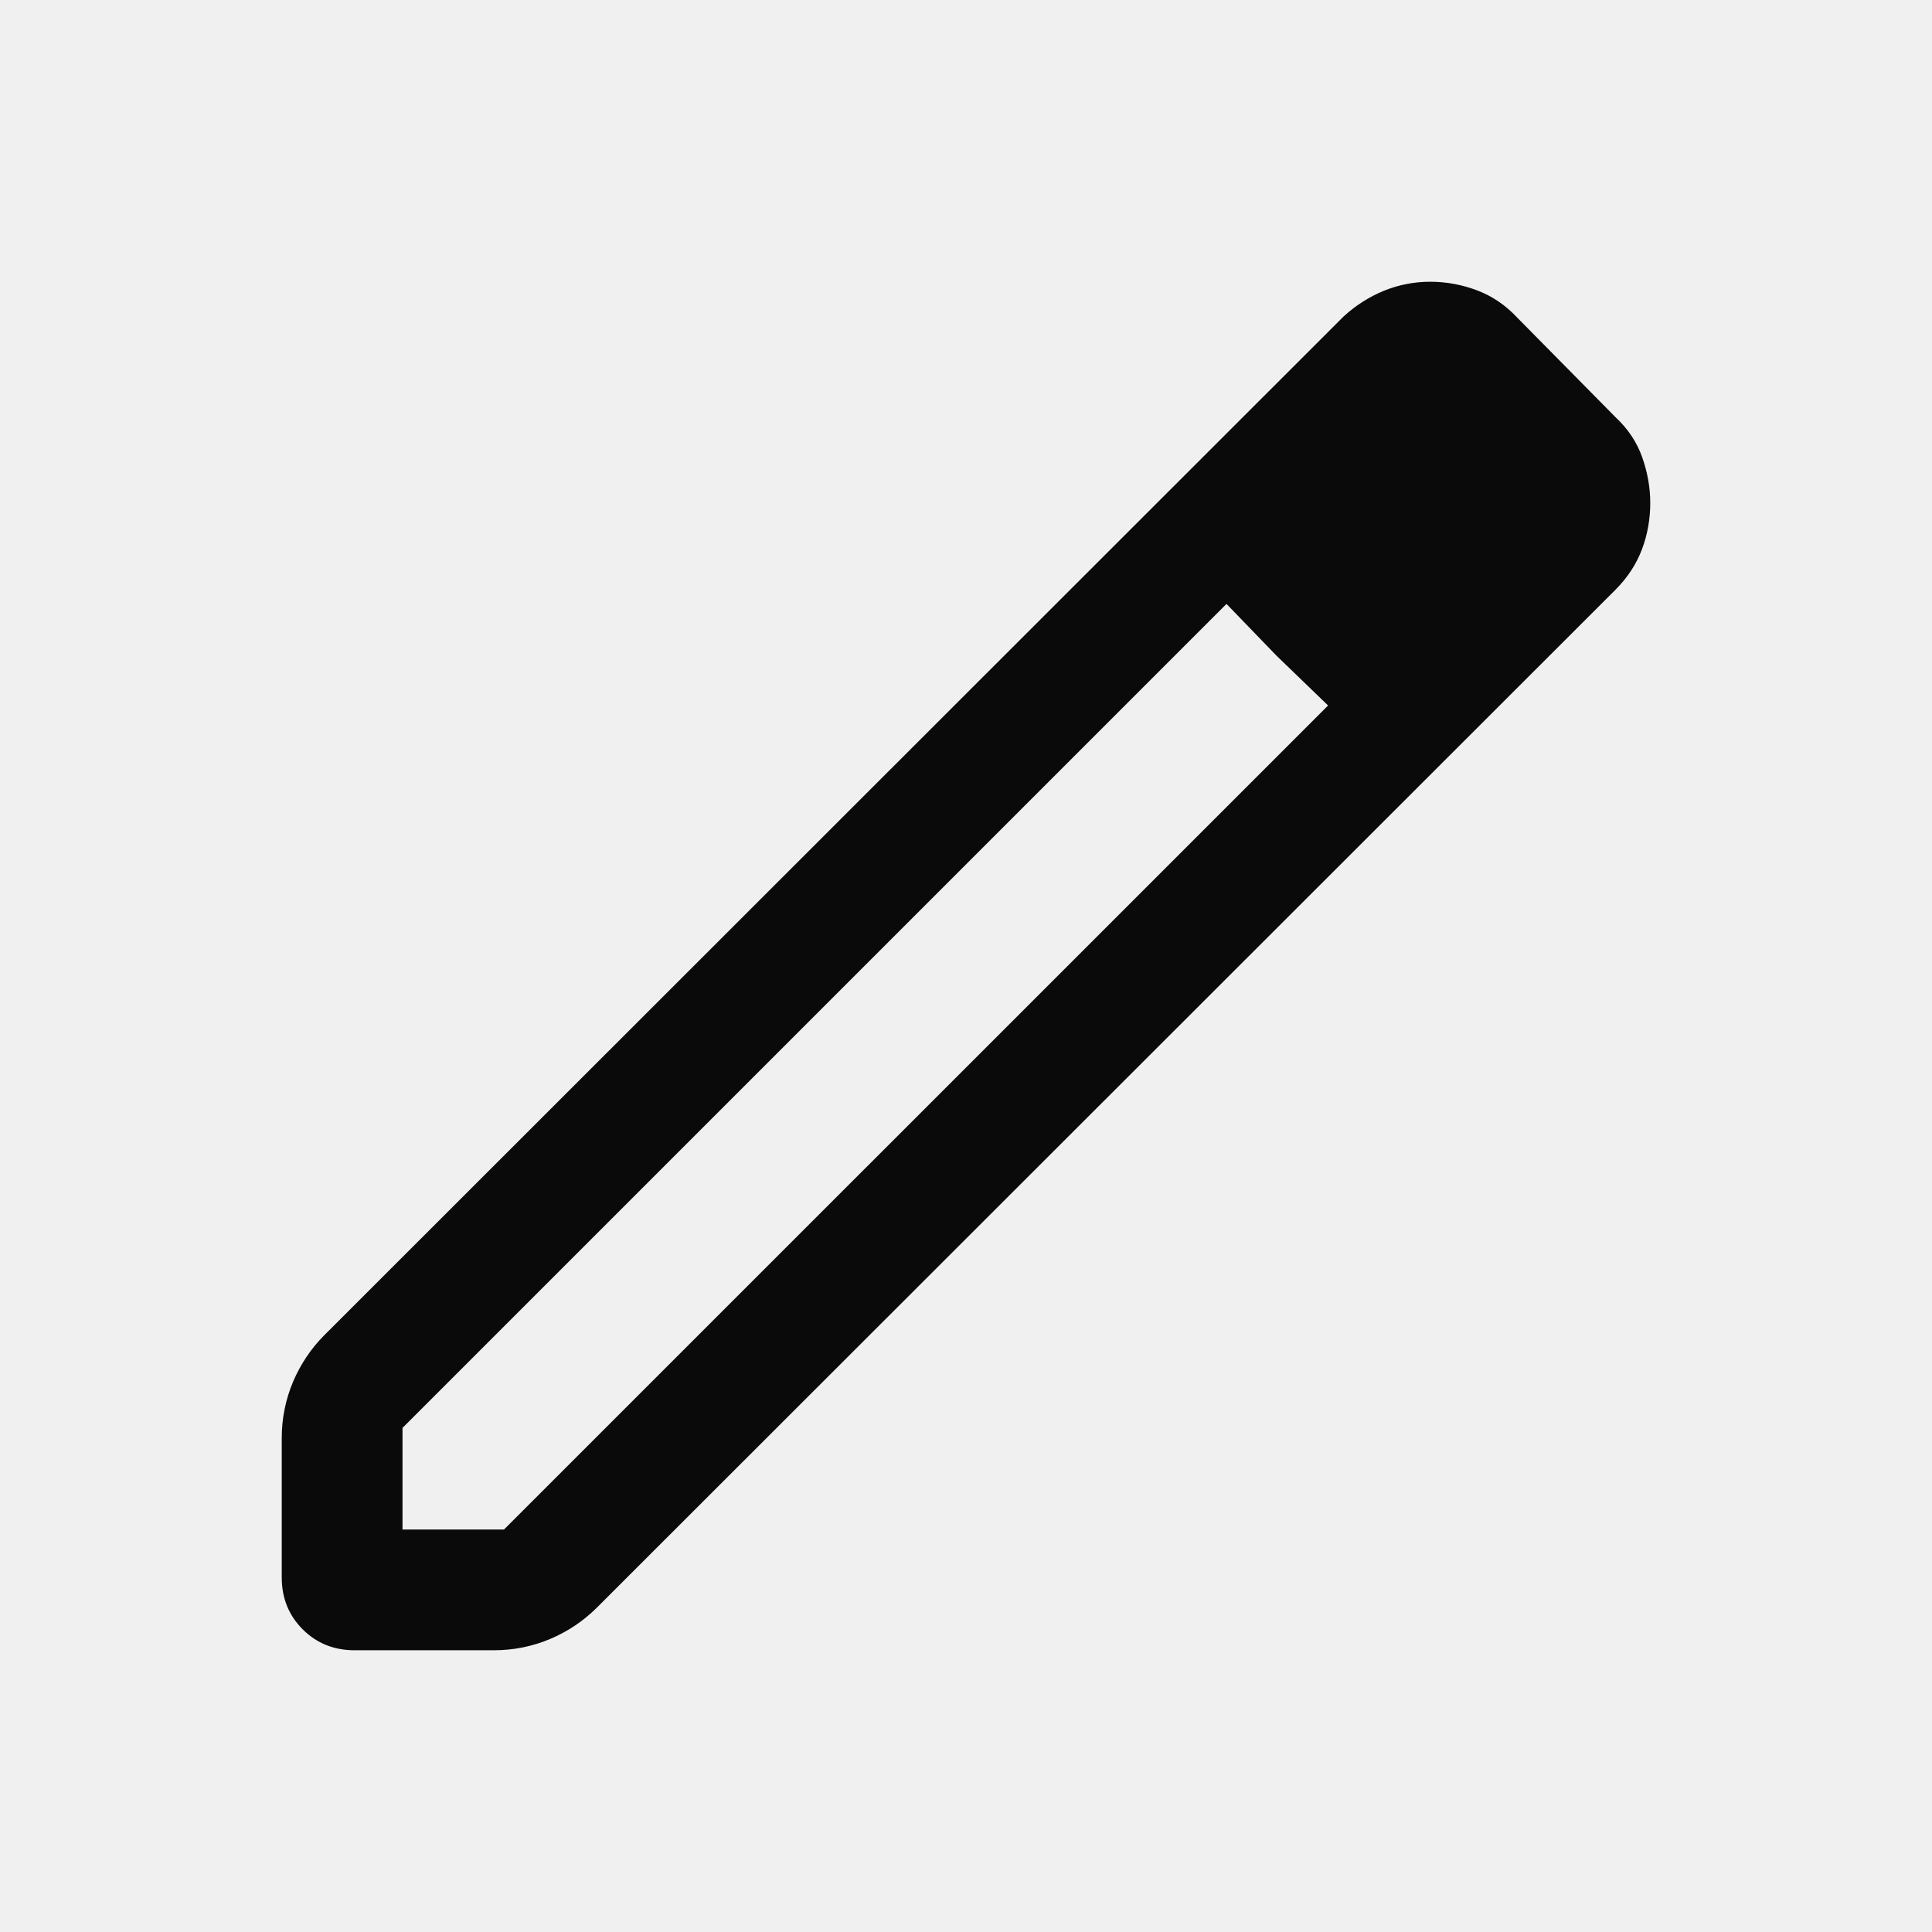
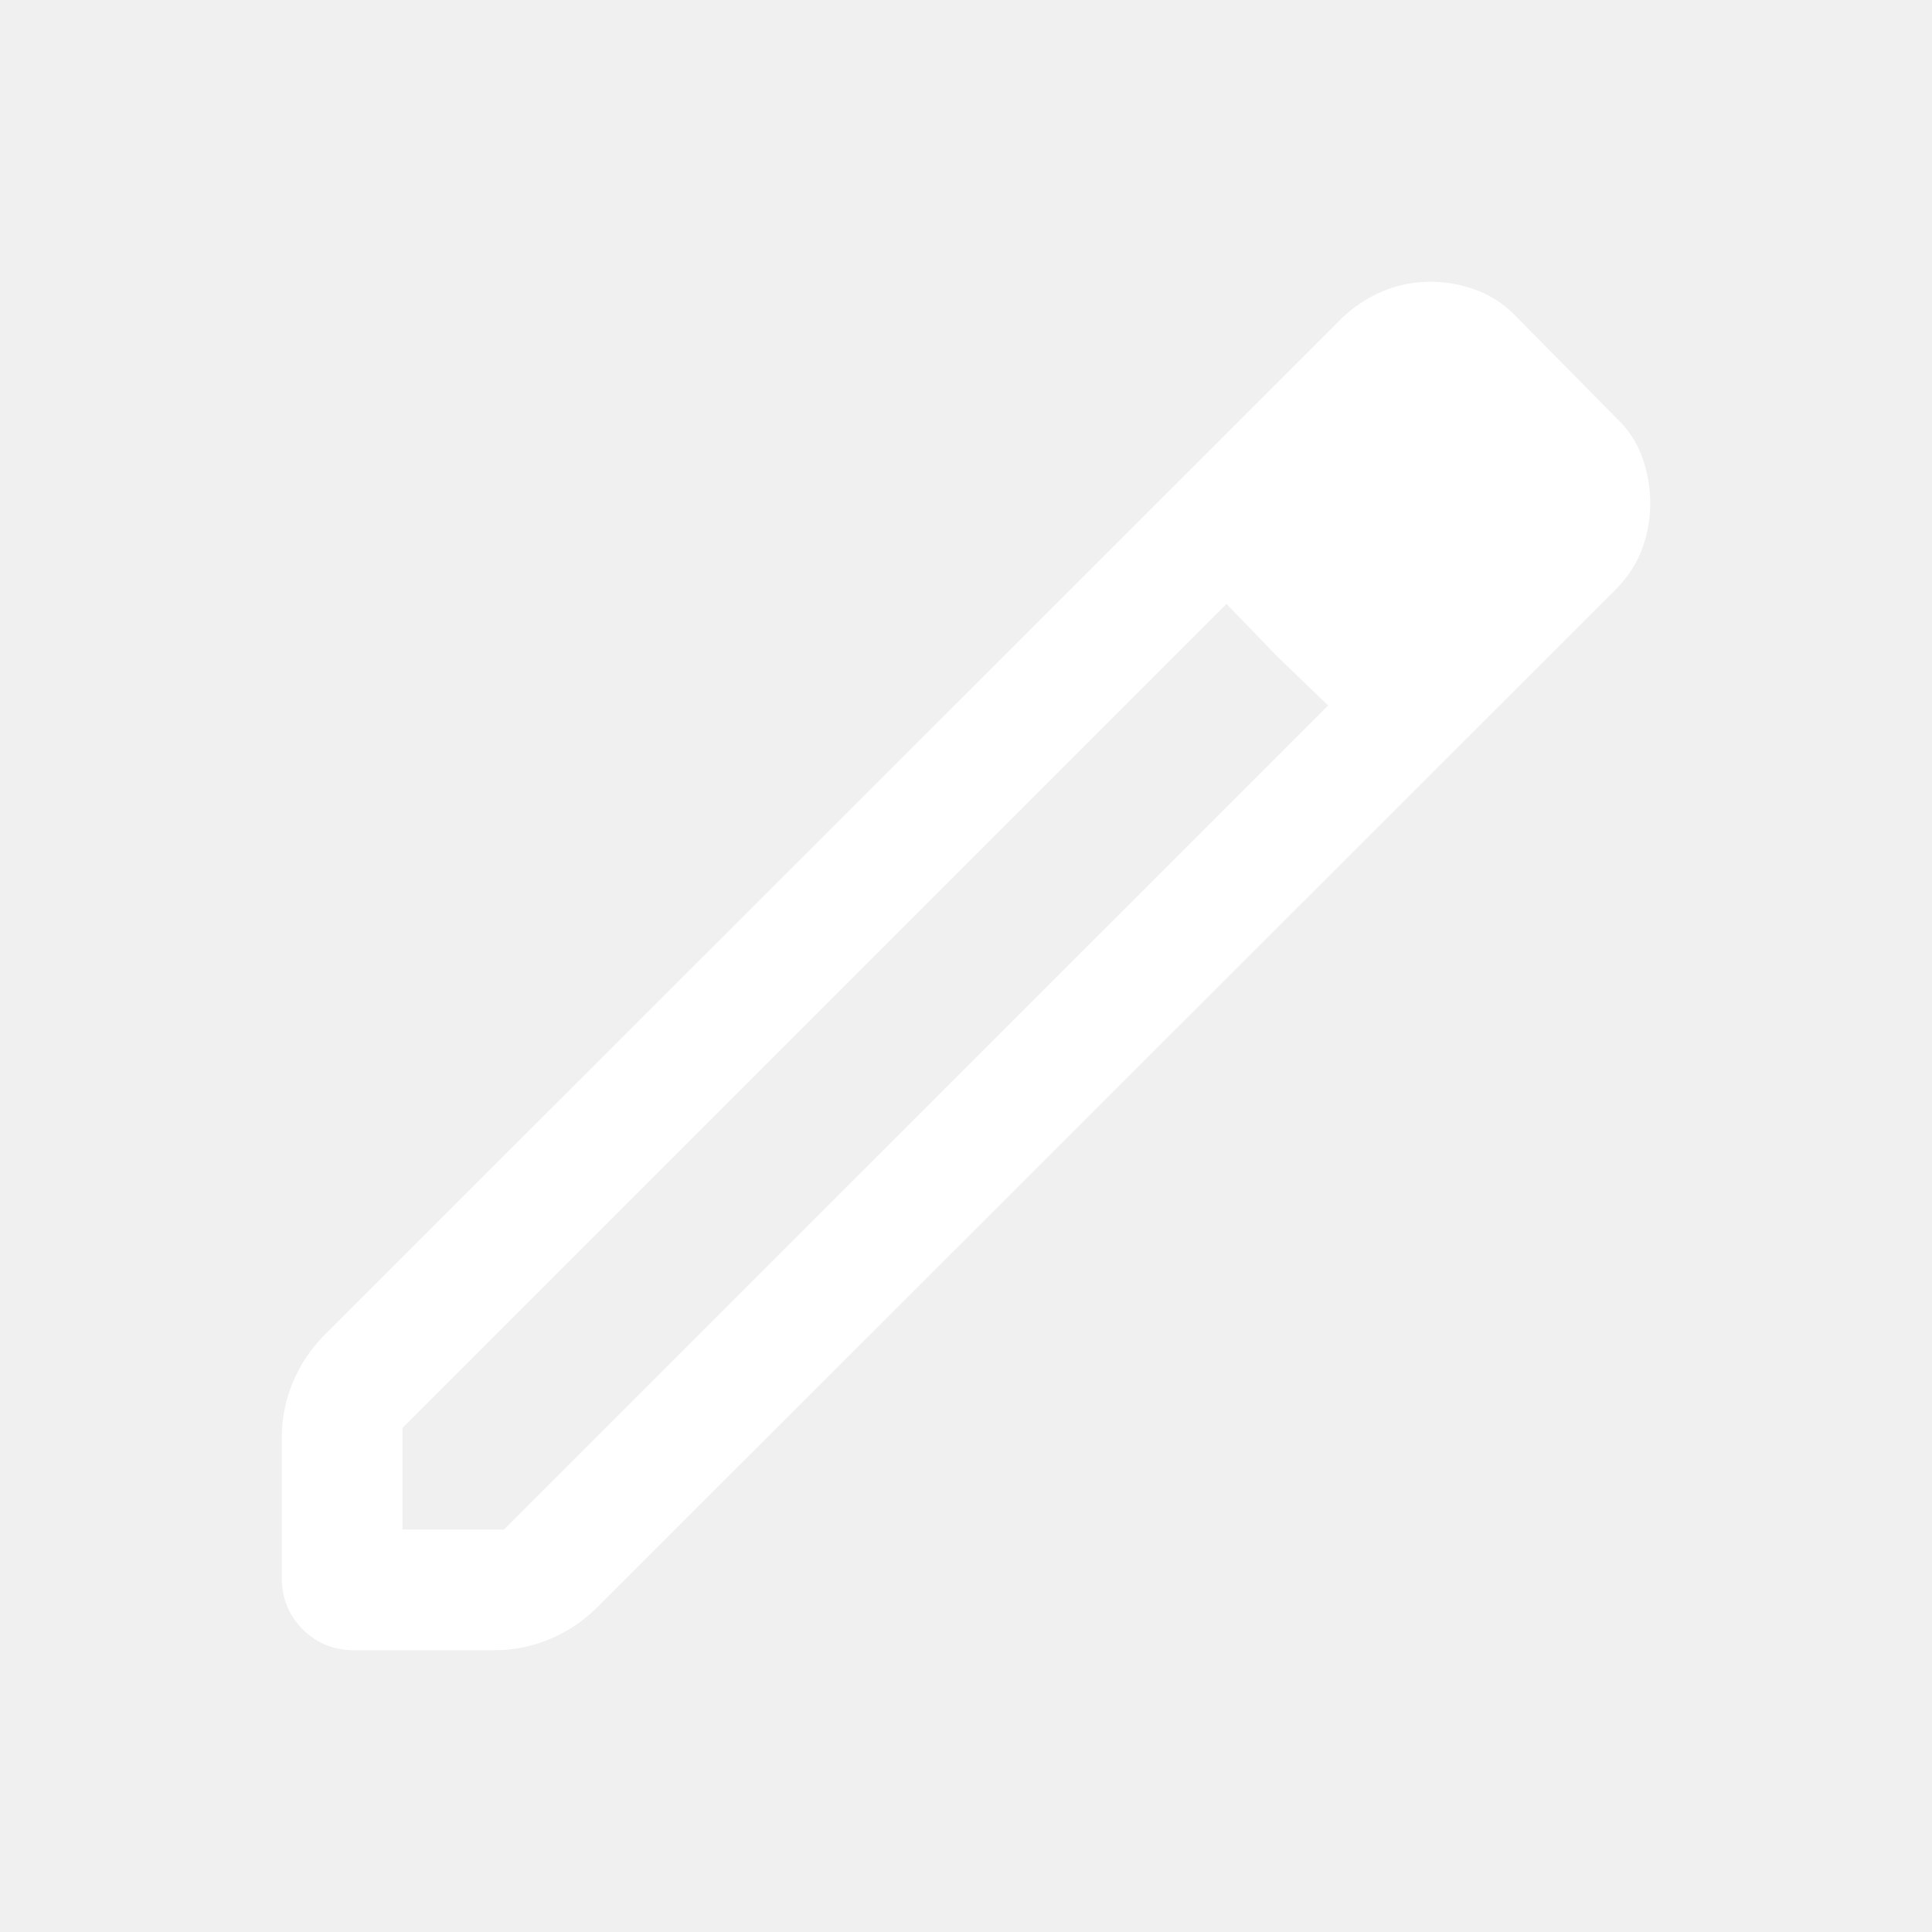
<svg xmlns="http://www.w3.org/2000/svg" width="24" height="24" viewBox="0 0 24 24" fill="none">
-   <path d="M5 19H6.261L16.498 8.764L15.236 7.502L5 17.738V19ZM4.404 20.5C4.148 20.5 3.933 20.413 3.76 20.24C3.587 20.067 3.5 19.852 3.5 19.596V17.863C3.5 17.62 3.547 17.387 3.64 17.166C3.734 16.945 3.863 16.753 4.027 16.588L16.691 3.931C16.842 3.793 17.009 3.687 17.191 3.612C17.374 3.538 17.566 3.5 17.766 3.5C17.967 3.5 18.161 3.536 18.349 3.607C18.537 3.678 18.703 3.791 18.848 3.946L20.069 5.183C20.224 5.328 20.335 5.494 20.401 5.683C20.467 5.871 20.5 6.06 20.5 6.248C20.5 6.449 20.466 6.641 20.397 6.824C20.328 7.007 20.219 7.174 20.069 7.325L7.412 19.973C7.247 20.137 7.055 20.266 6.834 20.36C6.613 20.453 6.38 20.5 6.136 20.5H4.404ZM15.856 8.144L15.236 7.502L16.498 8.764L15.856 8.144Z" fill="#0A0A0B" />
+   <path d="M5 19H6.261L16.498 8.764L15.236 7.502L5 17.738V19ZM4.404 20.5C4.148 20.5 3.933 20.413 3.76 20.24C3.587 20.067 3.5 19.852 3.5 19.596V17.863C3.5 17.62 3.547 17.387 3.64 17.166C3.734 16.945 3.863 16.753 4.027 16.588L16.691 3.931C16.842 3.793 17.009 3.687 17.191 3.612C17.374 3.538 17.566 3.5 17.766 3.5C17.967 3.5 18.161 3.536 18.349 3.607C18.537 3.678 18.703 3.791 18.848 3.946L20.069 5.183C20.224 5.328 20.335 5.494 20.401 5.683C20.467 5.871 20.5 6.06 20.5 6.248C20.5 6.449 20.466 6.641 20.397 6.824C20.328 7.007 20.219 7.174 20.069 7.325L7.412 19.973C7.247 20.137 7.055 20.266 6.834 20.36C6.613 20.453 6.38 20.5 6.136 20.5H4.404ZM15.856 8.144L15.236 7.502L16.498 8.764L15.856 8.144Z" fill="white" />
</svg>
